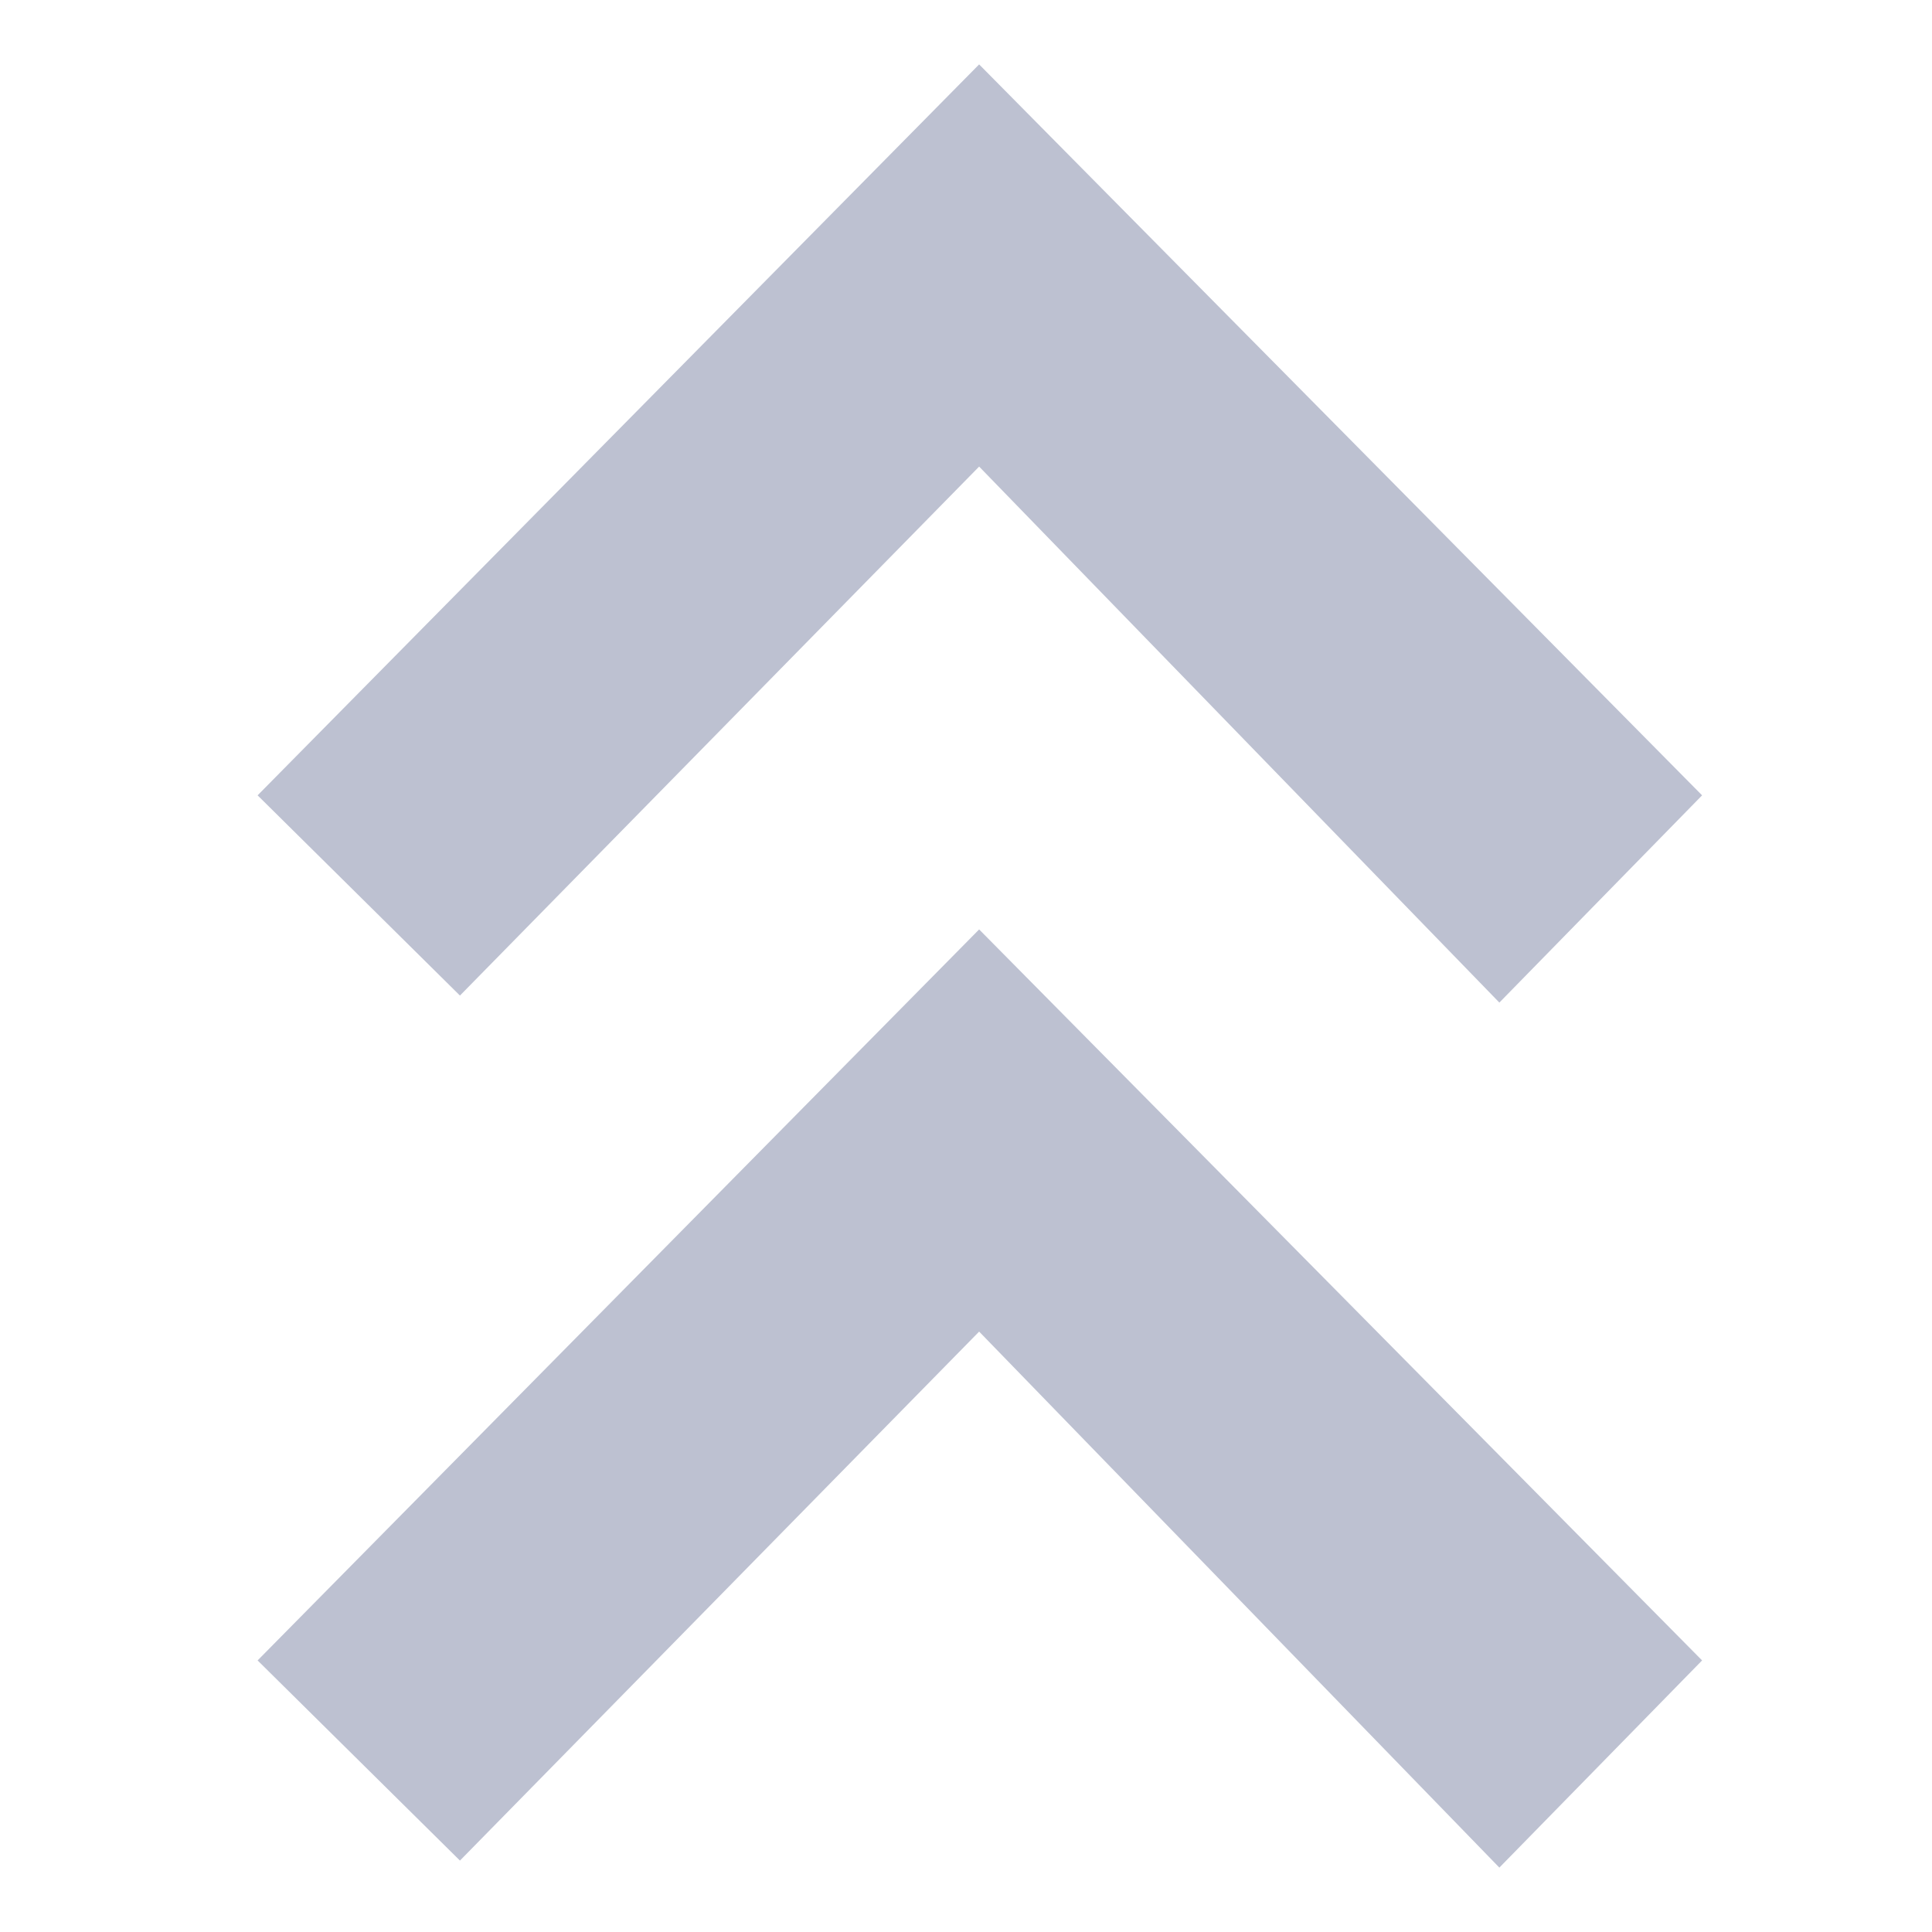
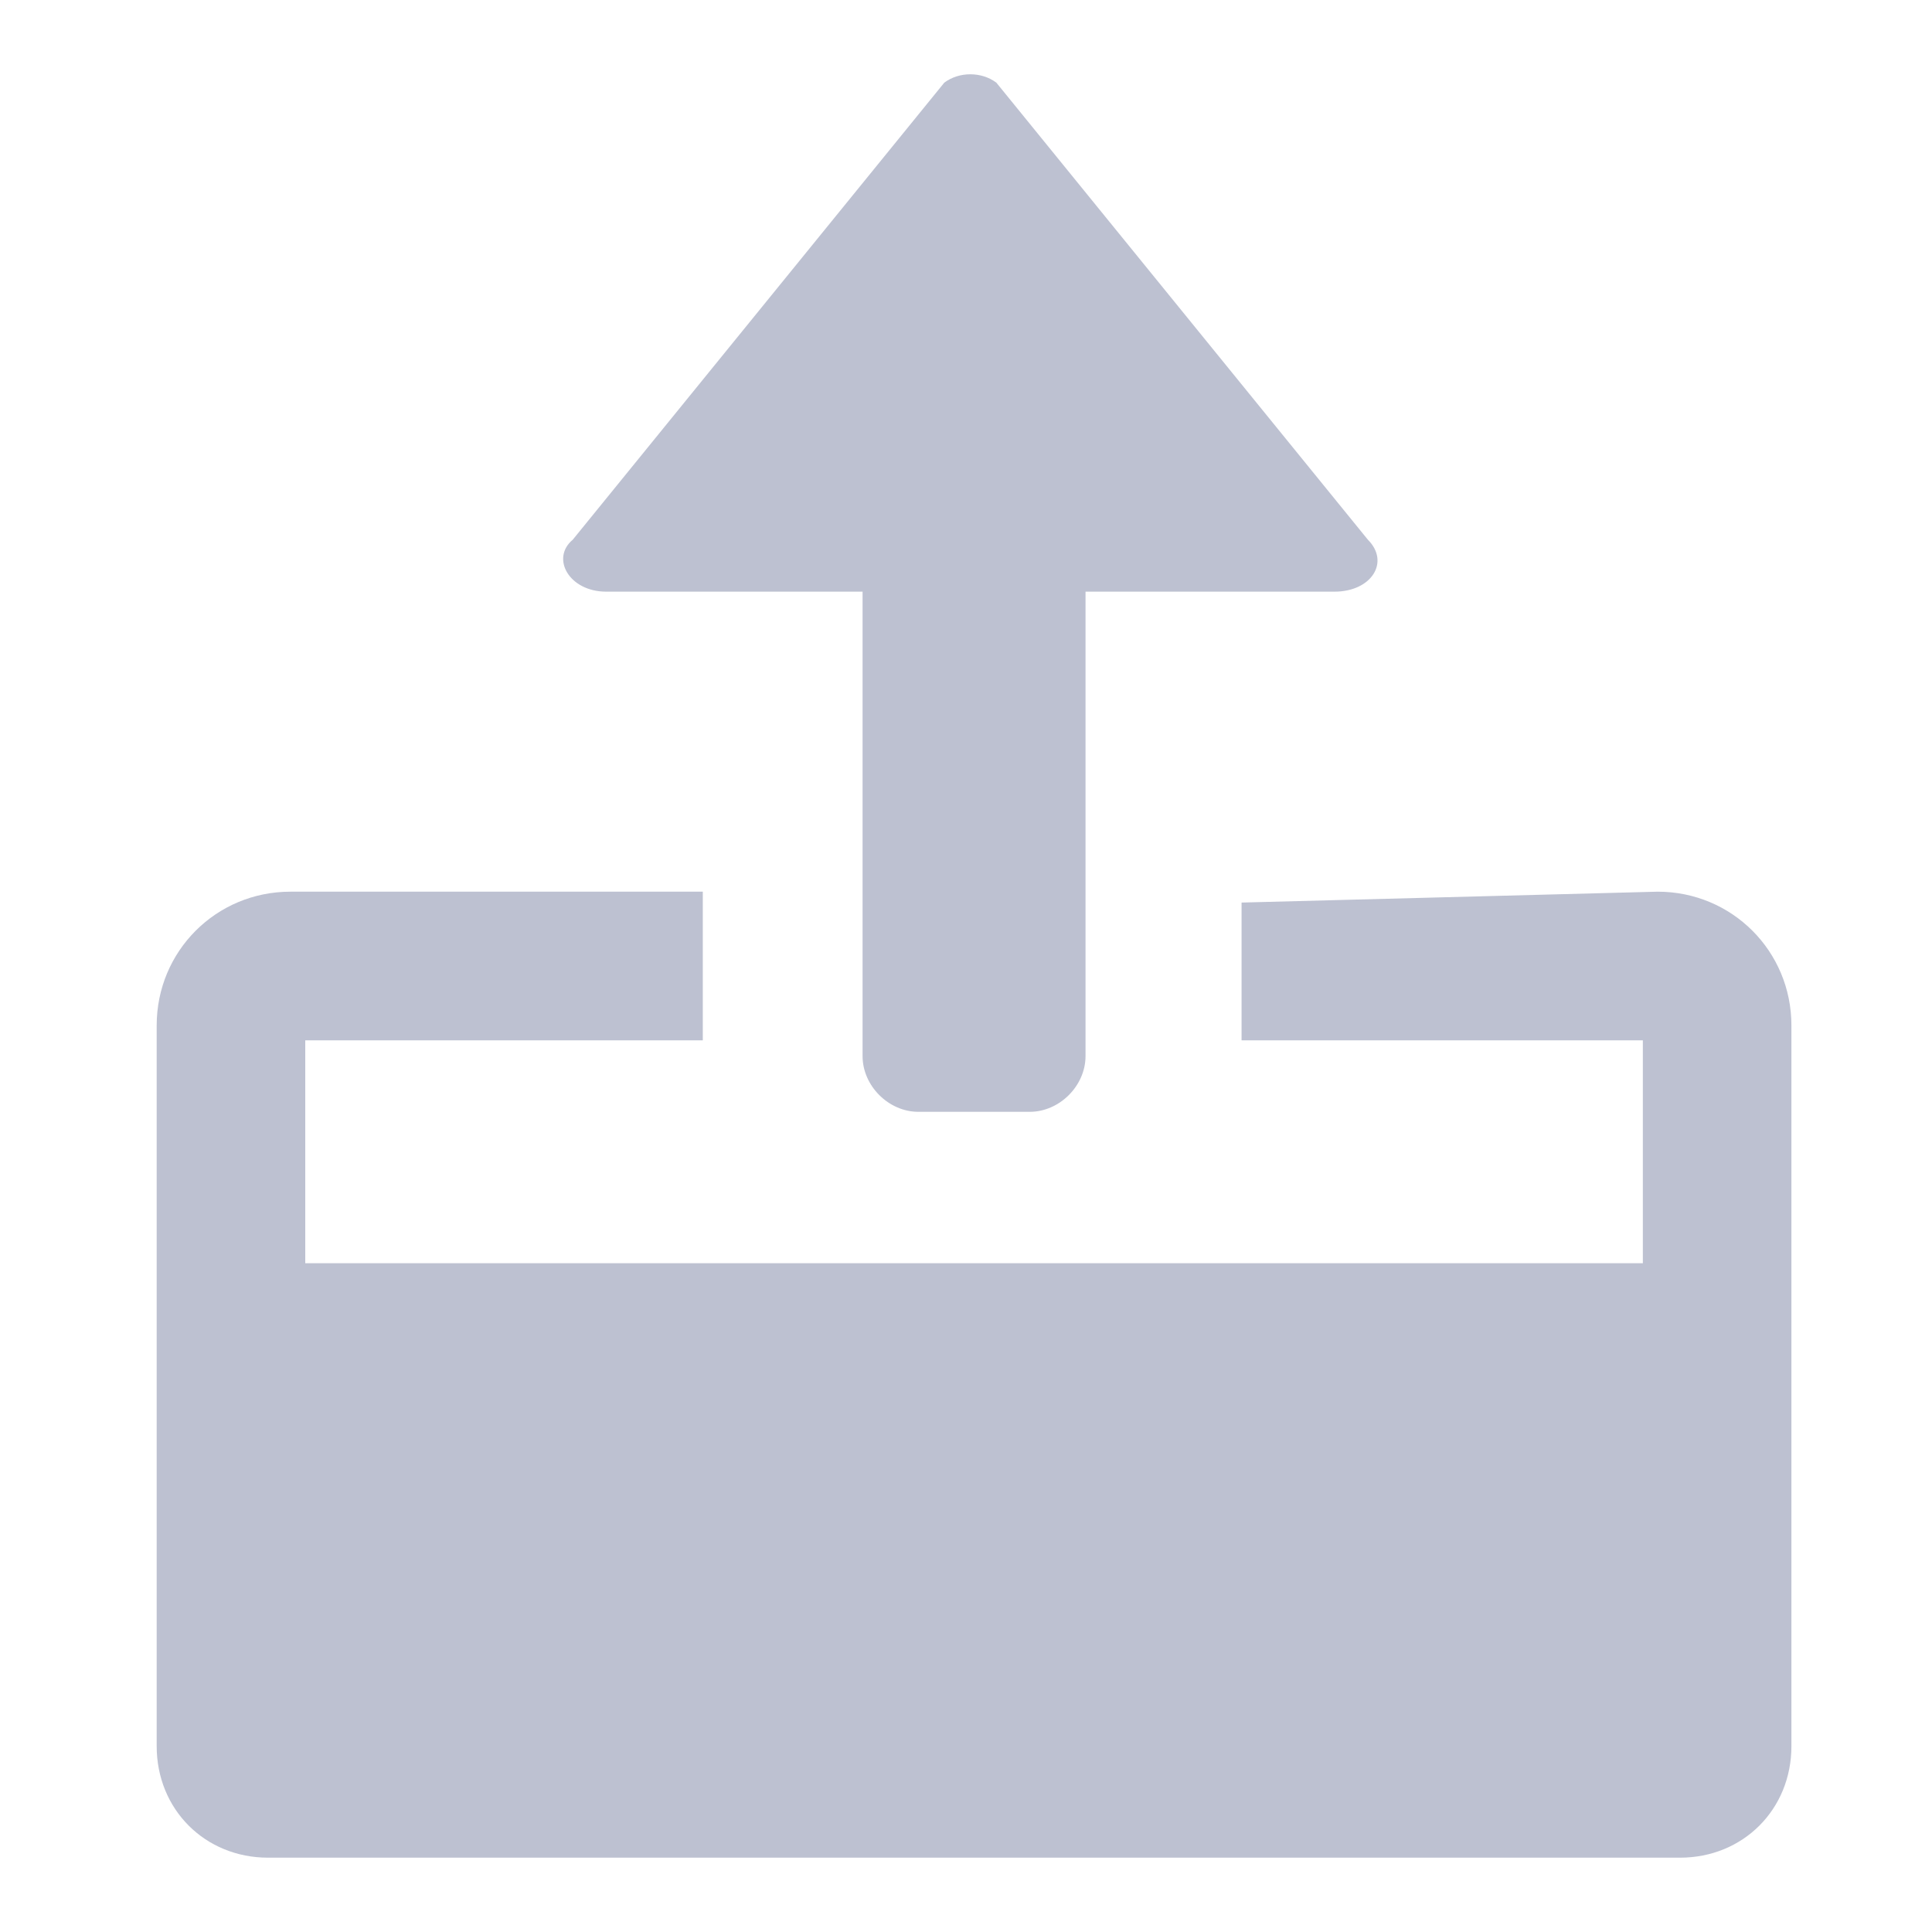
<svg xmlns="http://www.w3.org/2000/svg" width="30px" height="30px" viewBox="0 0 30 30" version="1.1">
  <defs />
  <g id="Page-1" stroke="none" stroke-width="1" fill="none" fill-rule="evenodd">
-     <g transform="translate(-46, -214)" fill="#BDC1D1">
+     <g id="vite-钱包6" transform="translate(-46, -214)" fill="#BDC1D1">
      <g id="Group-9" transform="translate(46, 214)">
-         <path d="M15.204,1 L26.43,12.35 L23.282,15.568 L15.204,7.245 L7.142,15.459 L4,12.35 L15.204,1 Z M15.204,14.432 L26.43,25.783 L23.282,29 L15.204,20.677 L7.142,28.891 L4,25.783 L15.204,14.432 Z" id="Mask" />
+         <g id="icons/utility/package" transform="translate(2, 1)">
+           <path d="M23.74,12.846 L17.279,13.015 L17.279,15.154 L23.51,15.154 L23.51,18.615 L2.74,18.615 L2.74,15.154 L8.913,15.154 L8.913,12.846 L2.51,12.846 C1.356,12.846 0.433,13.769 0.433,14.923 L0.433,26.115 C0.433,27.096 1.183,27.846 2.163,27.846 L24.087,27.846 C25.067,27.846 25.817,27.096 25.817,26.115 L25.817,14.923 C25.817,13.769 24.894,12.846 23.74,12.846 Z" id="Mask" />
+           <path d="M11.394,1.019 L11.394,8.231 L7.413,8.231 C6.837,8.231 6.548,8.75 6.894,9.038 L12.663,16.135 C12.894,16.308 13.24,16.308 13.471,16.135 L19.24,9.038 C19.587,8.692 19.298,8.231 18.721,8.231 L14.856,8.231 L14.856,1.019 C14.856,0.558 14.452,0.154 13.99,0.154 L12.26,0.154 C11.798,0.154 11.394,0.558 11.394,1.019 L11.394,1.019 Z" id="Path" transform="translate(13.06731, 8.209135) scale(1, -1) translate(-13.06731, -8.209135) " />
+         </g>
      </g>
    </g>
  </g>
</svg>
